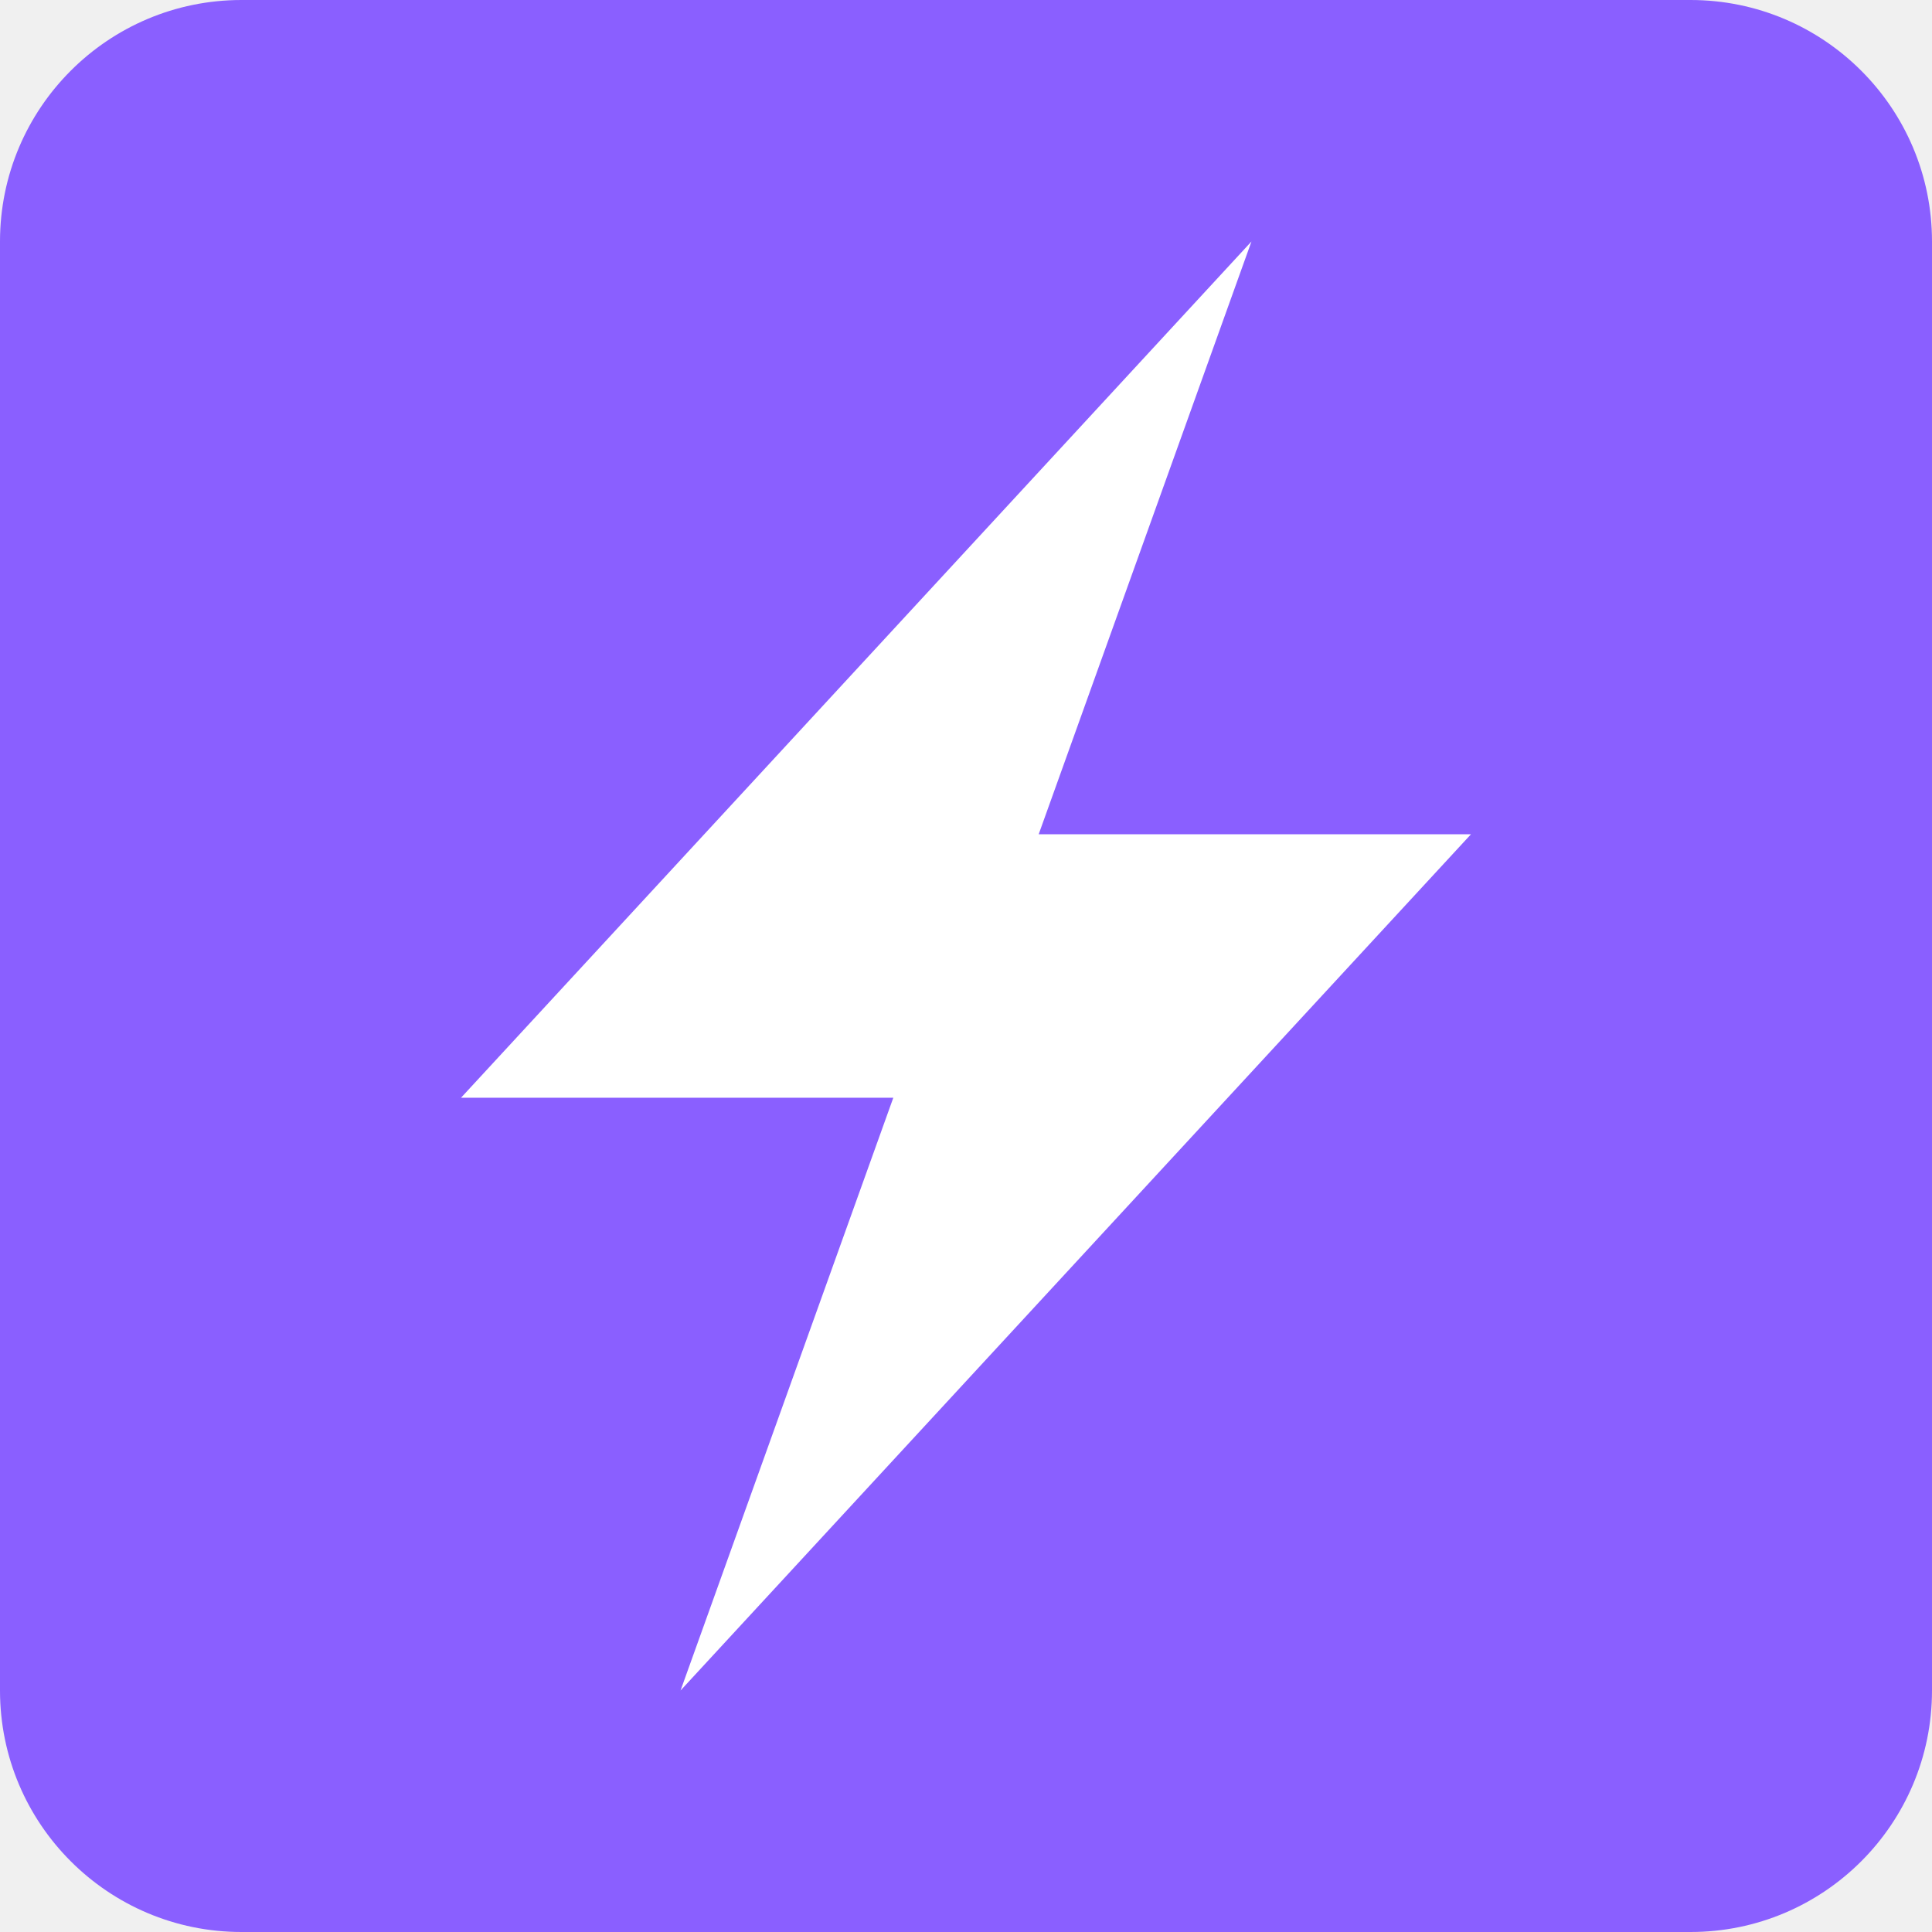
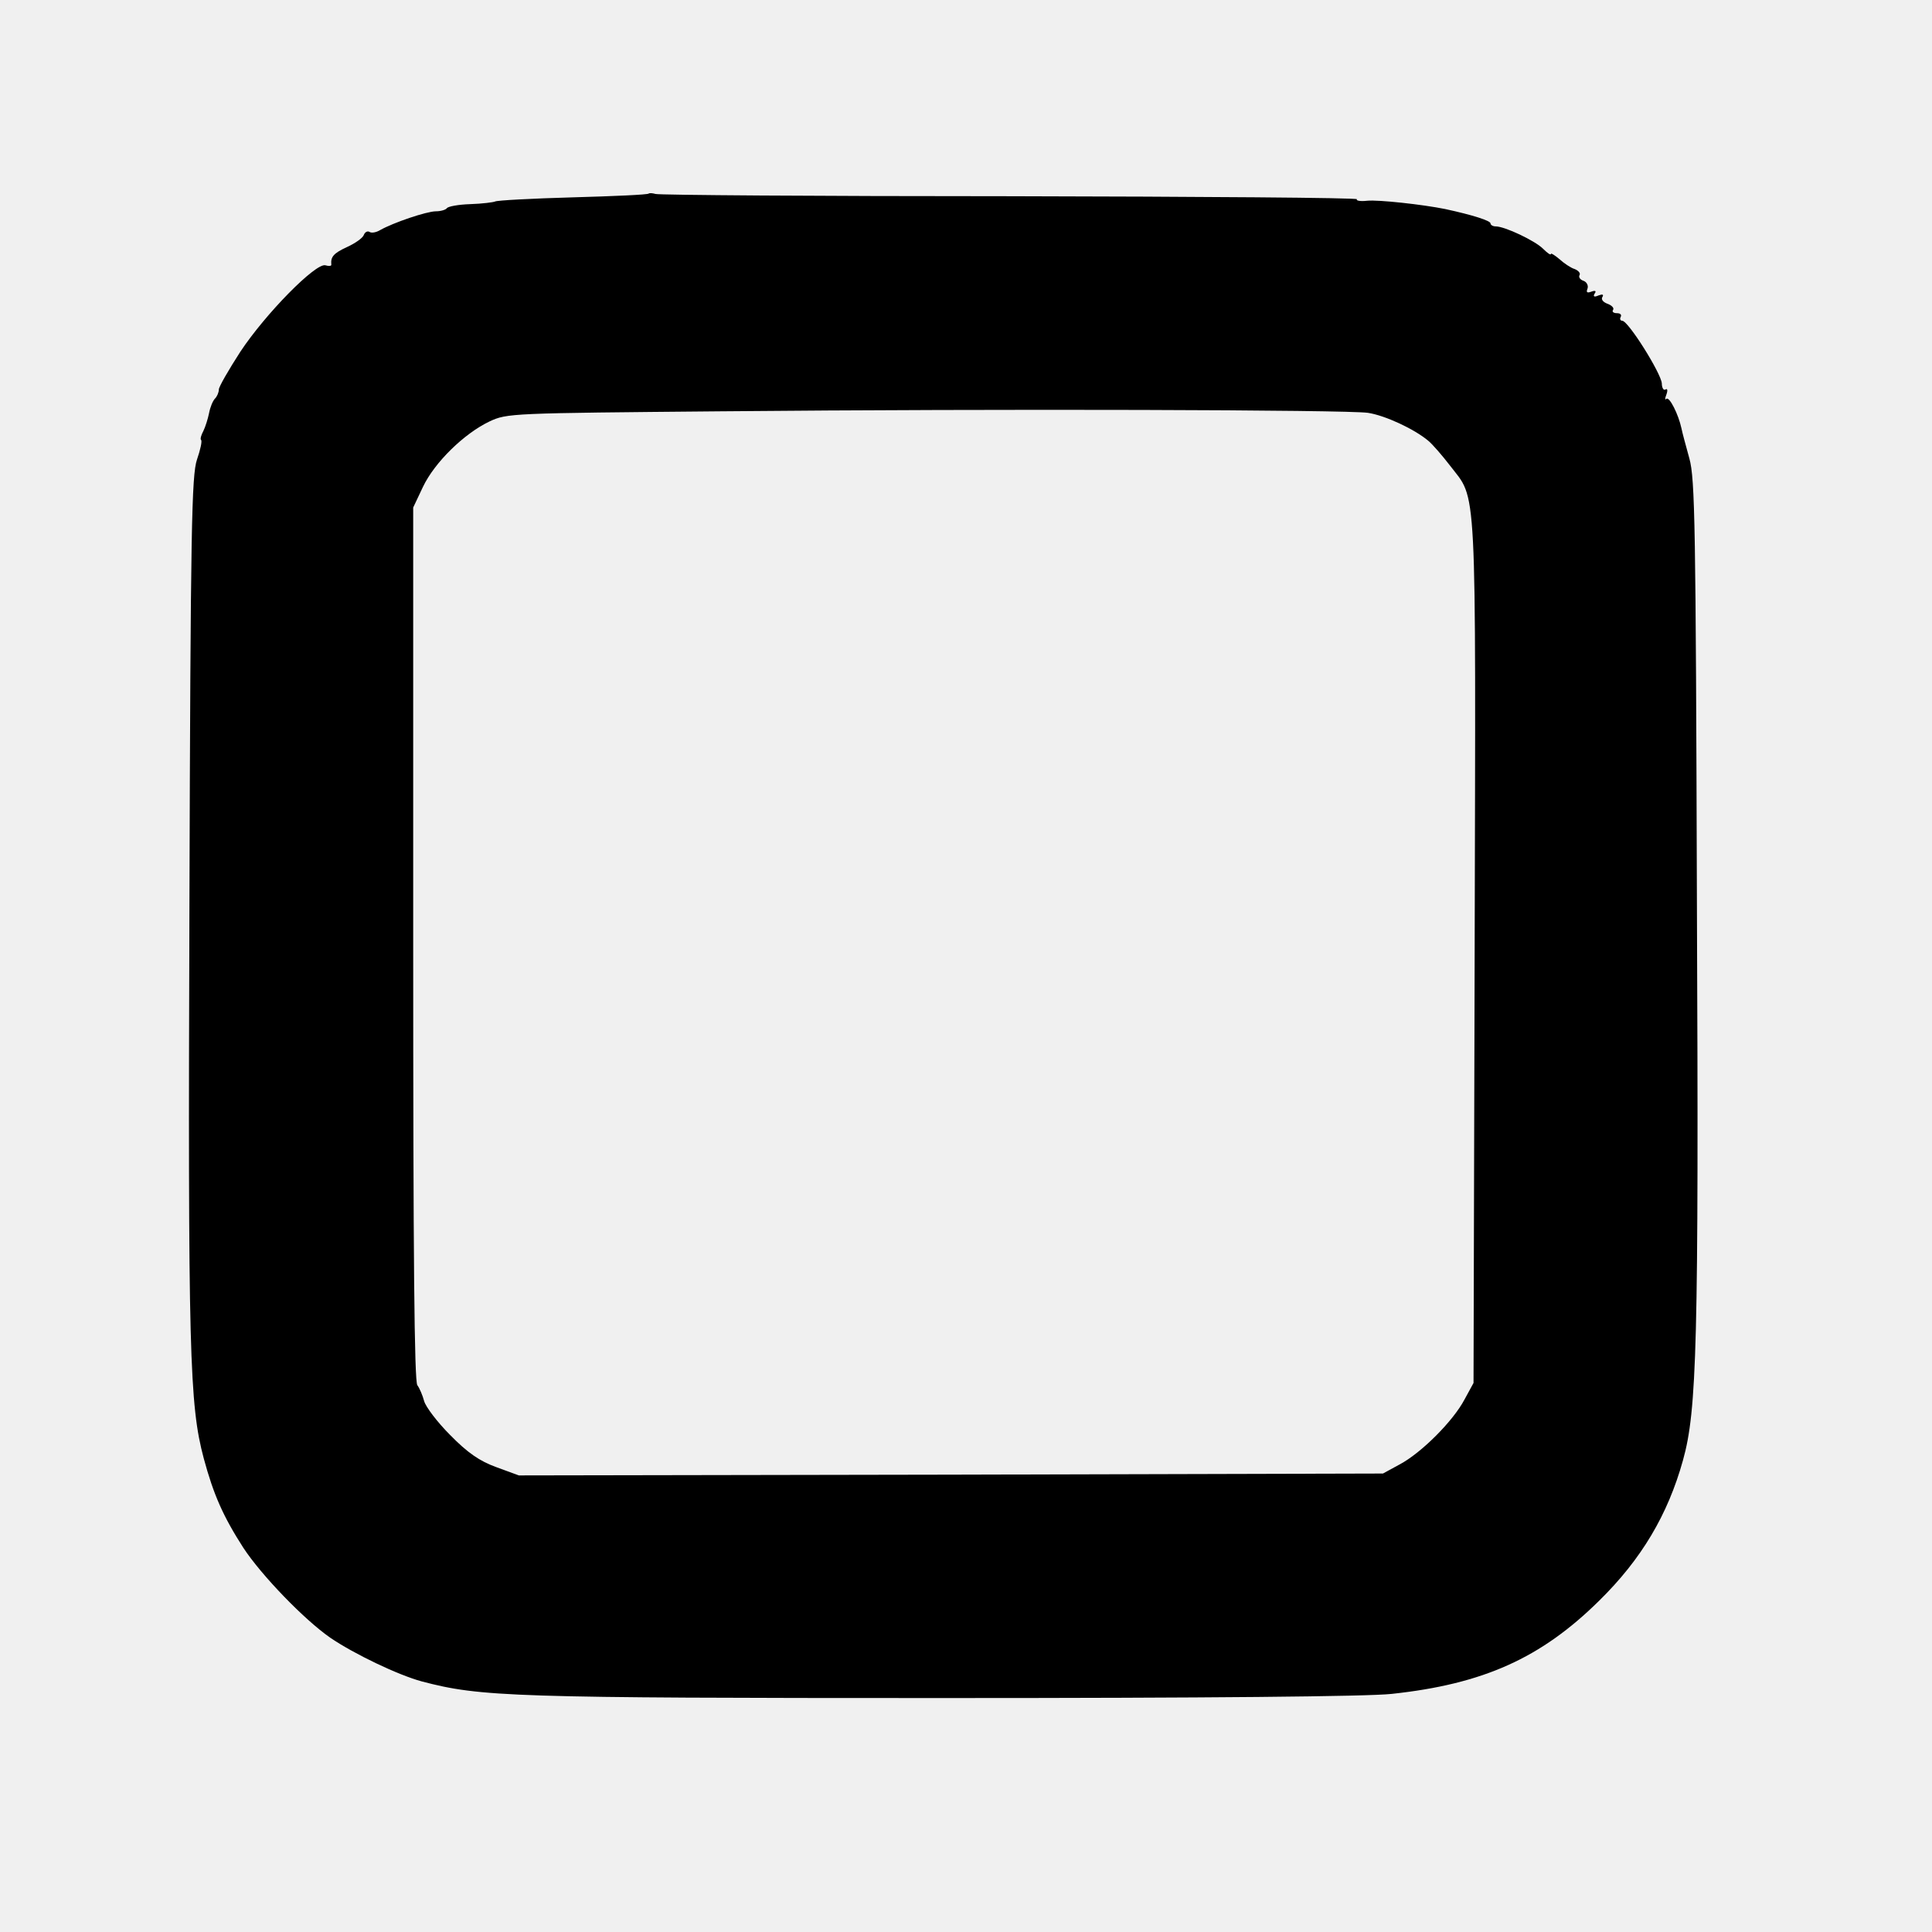
- <svg xmlns="http://www.w3.org/2000/svg" viewBox="0 0 16 16" width="16" height="16">
-   <rect width="16" height="16" rx="2" fill="#8A5FFF" />
-   <path d="M7.398 9.091h-3.58L10.364 2 8.602 6.909h3.58L5.636 14l1.762-4.909Z" fill="#fff" />
+ <svg xmlns="http://www.w3.org/2000/svg" version="1.0" width="512pt" height="512pt" viewBox="0 0 512 512" preserveAspectRatio="xMidYMid meet">
+   <g transform="translate(0,512) scale(0.1,-0.1)" fill="#000000" stroke="none">
+     <path d="M1719 4607 c-2 -3 -93 -7 -201 -10 -109 -3 -201 -8 -206 -11 -4 -2 -34 -6 -66 -7 -31 -1 -59 -6 -62 -11 -3 -4 -16 -8 -29 -8 -24 0 -113 -30 -148 -50 -10 -6 -22 -8 -27 -5 -6 4 -13 0 -16 -8 -3 -8 -23 -22 -45 -32 -35 -16 -43 -26 -41 -46 1 -4 -6 -5 -16 -2 -26 6 -158 -128 -225 -229 -31 -48 -57 -93 -57 -100 0 -8 -5 -19 -10 -24 -6 -6 -13 -23 -16 -39 -3 -15 -10 -37 -15 -47 -6 -11 -9 -22 -6 -24 3 -3 -2 -26 -11 -52 -14 -42 -17 -175 -20 -1182 -4 -1184 0 -1323 38 -1465 26 -96 51 -153 105 -237 48 -73 161 -190 230 -238 63 -43 180 -99 243 -116 156 -41 237 -44 1380 -44 702 0 1127 4 1190 11 243 26 396 95 550 247 112 110 182 228 222 372 37 132 42 307 37 1475 -3 1005 -5 1126 -20 1180 -9 33 -19 69 -21 80 -8 37 -32 85 -40 78 -4 -4 -4 1 0 11 4 11 3 17 -2 14 -5 -4 -10 4 -10 16 -2 27 -89 166 -105 166 -5 0 -7 5 -4 10 3 6 -1 10 -10 10 -9 0 -14 4 -10 9 3 5 -4 12 -15 16 -11 4 -17 11 -14 17 5 8 1 9 -10 5 -11 -5 -15 -3 -10 5 5 7 2 9 -9 5 -11 -4 -14 -2 -10 8 3 8 -2 18 -11 21 -9 3 -13 10 -10 15 3 5 -3 12 -13 16 -10 3 -28 15 -40 26 -13 11 -23 17 -23 14 0 -4 -9 2 -21 14 -21 21 -101 59 -125 59 -8 0 -14 4 -14 8 0 7 -46 22 -120 38 -59 12 -177 25 -207 22 -17 -2 -30 0 -27 4 3 4 -412 7 -920 8 -509 0 -932 3 -939 6 -7 2 -15 3 -18 1z m1906 -581 c46 -7 123 -43 160 -74 11 -9 37 -39 57 -65 73 -96 69 -14 66 -1288 l-3 -1144 -24 -44 c-30 -57 -115 -142 -172 -172 l-44 -24 -1145 -3 -1145 -2 -60 22 c-44 16 -76 38 -122 85 -34 34 -65 75 -69 90 -4 15 -12 34 -18 42 -8 10 -11 337 -11 1170 l0 1156 26 55 c31 65 109 141 176 173 47 22 56 22 613 27 746 7 1657 4 1715 -4z" />
+   </g>
</svg>
